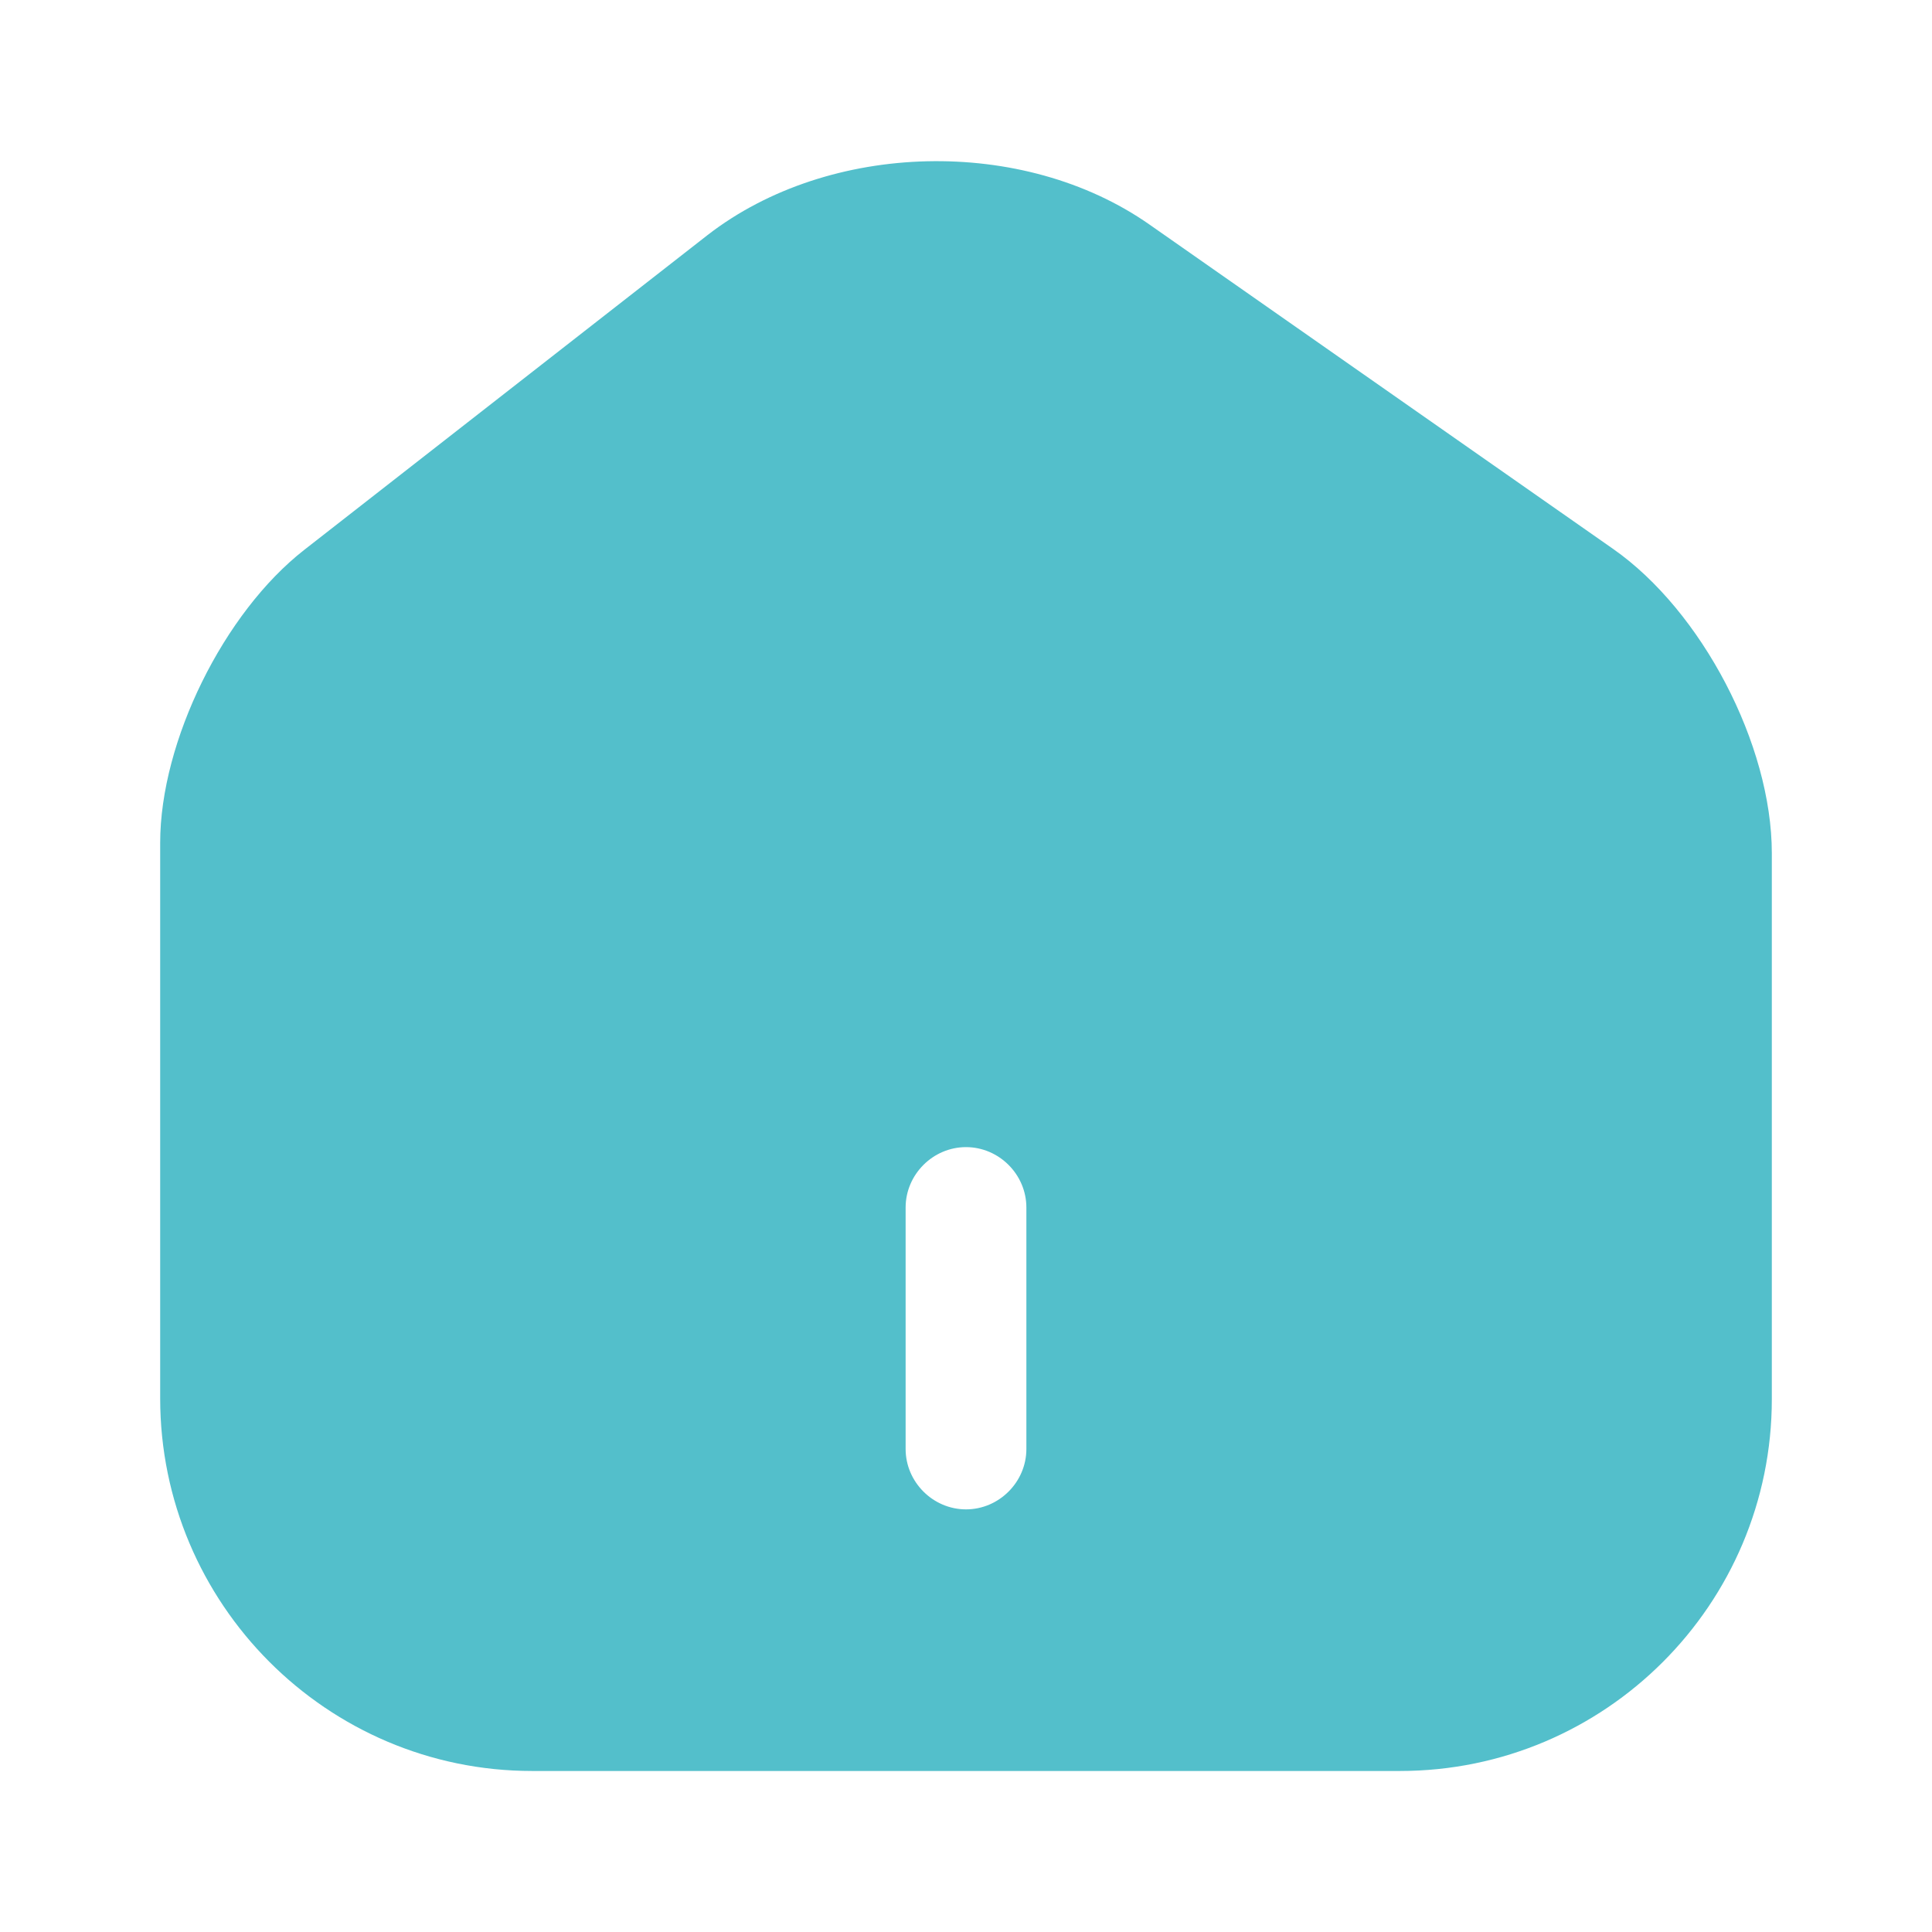
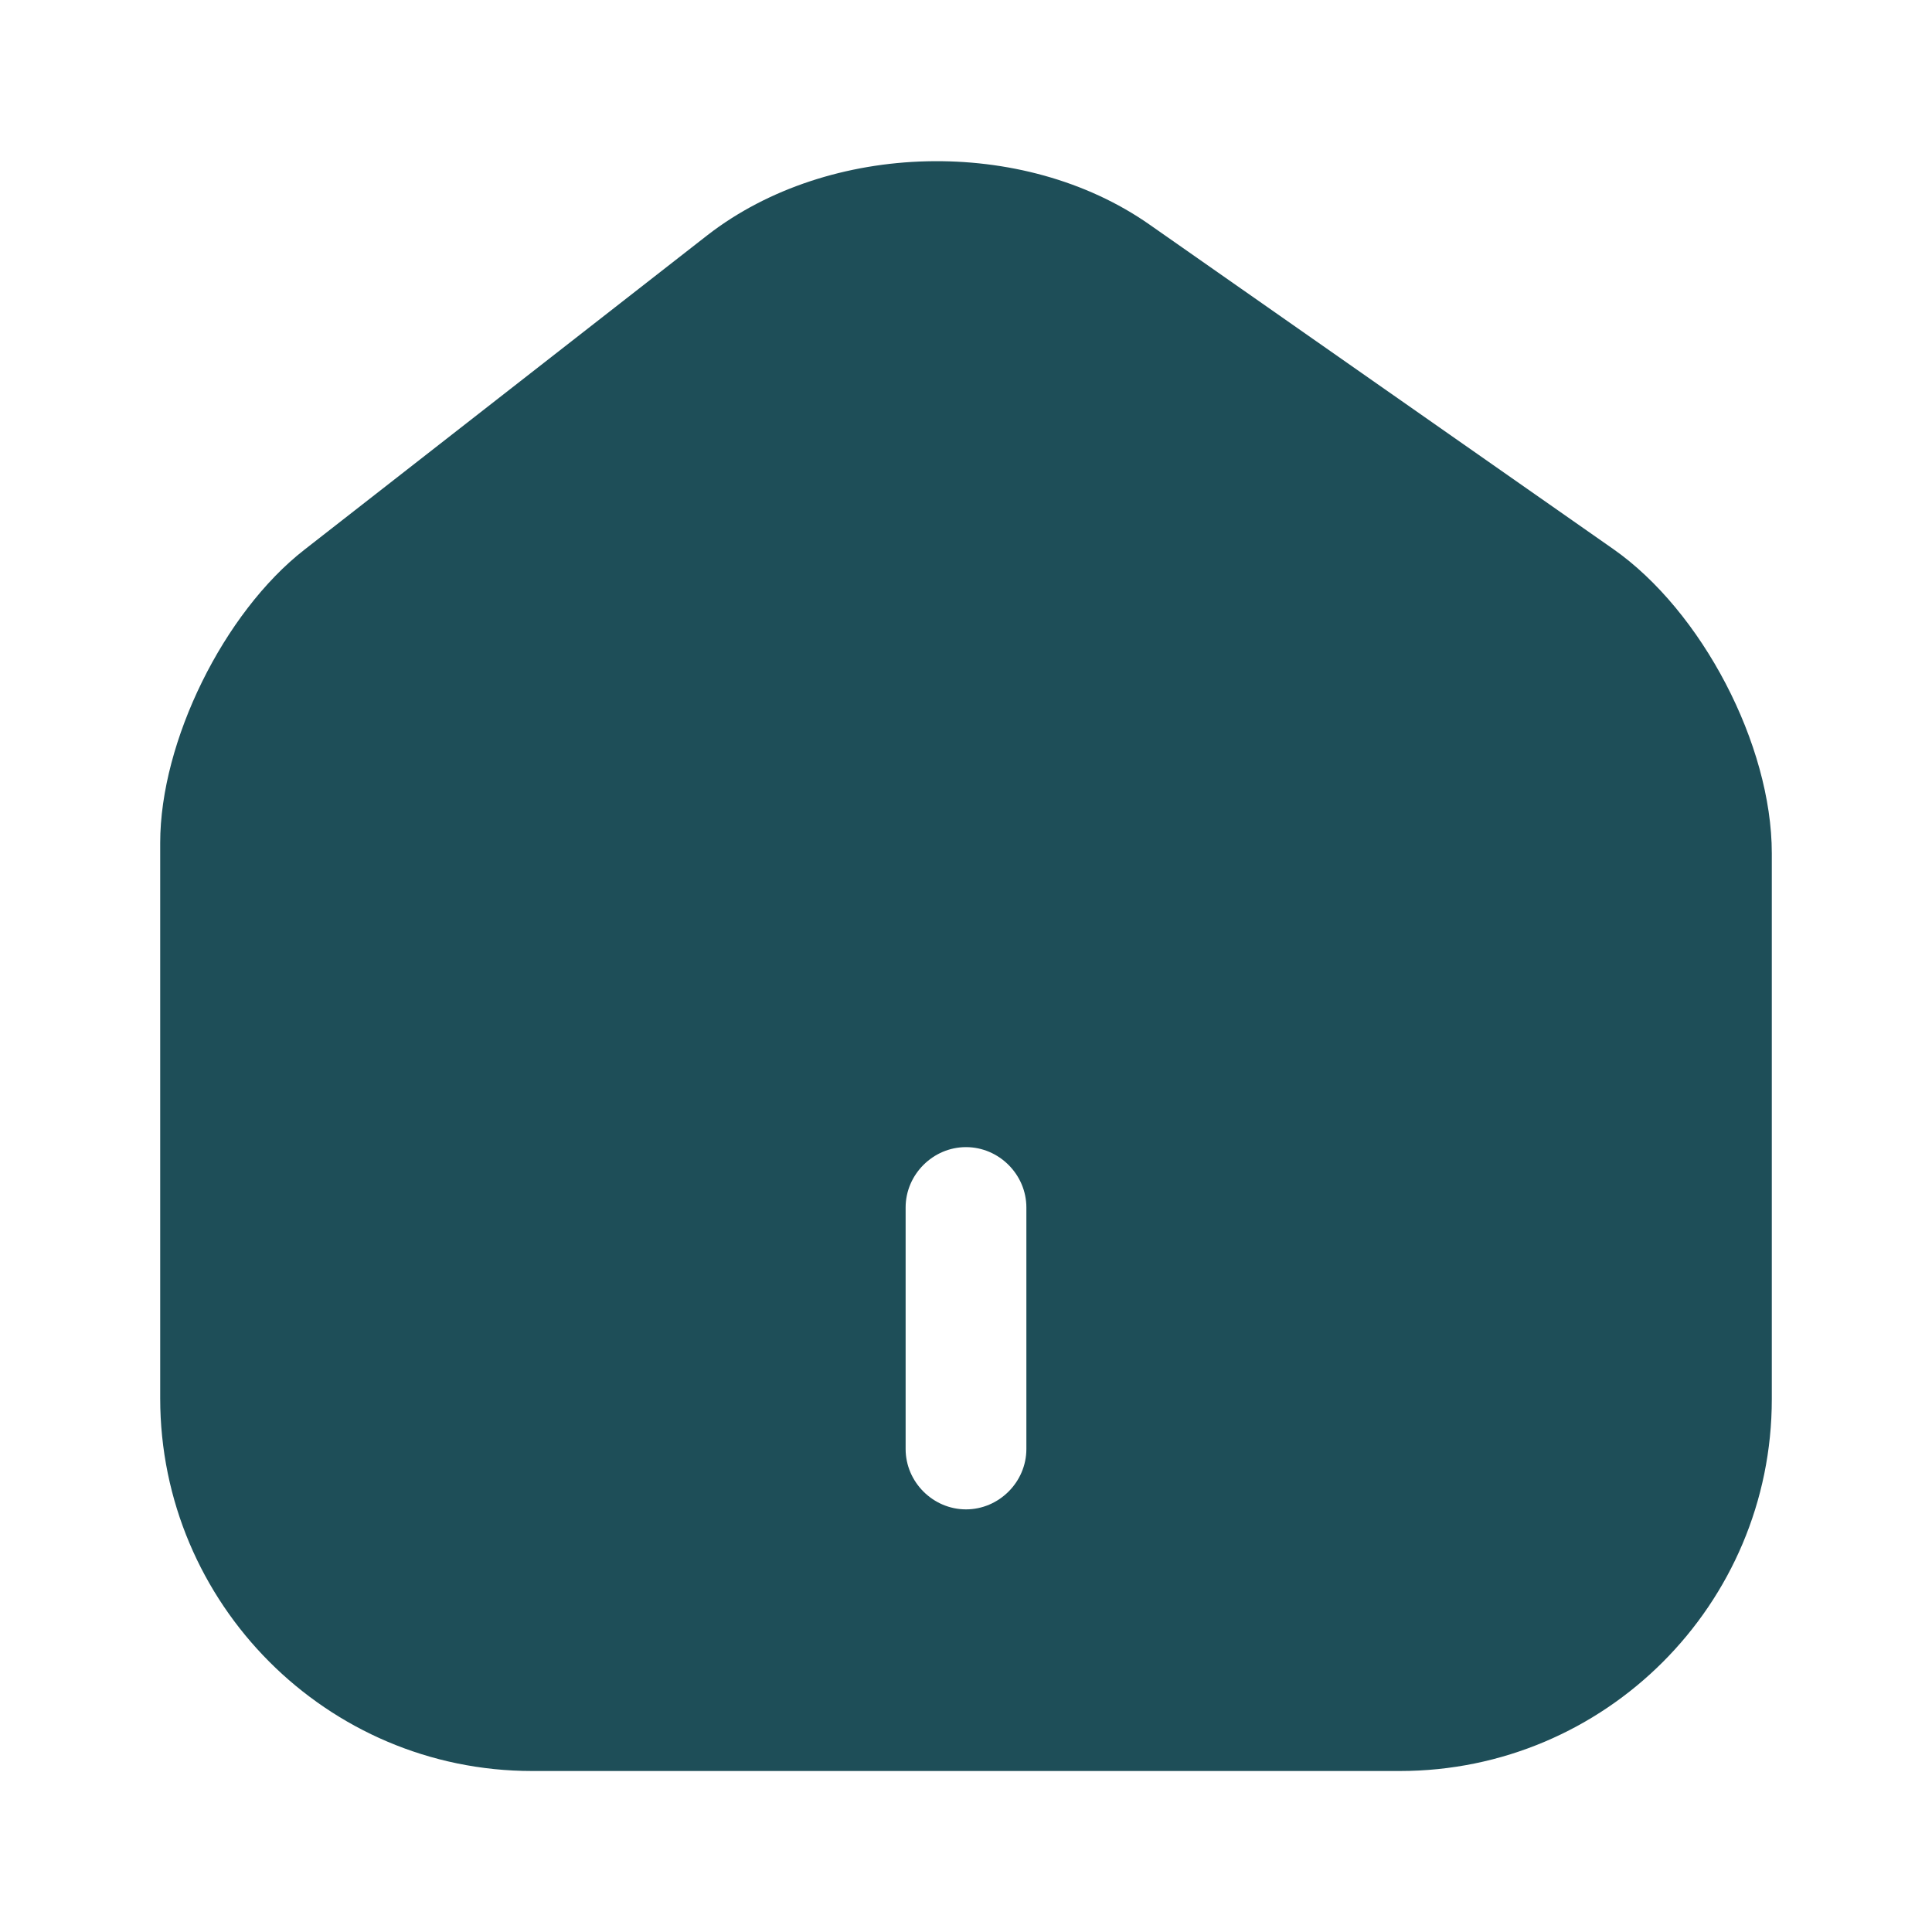
- <svg xmlns="http://www.w3.org/2000/svg" width="32" height="32" viewBox="0 0 32 32" fill="none">
-   <path d="M26.72 9.093L19.04 3.72C16.947 2.253 13.733 2.333 11.72 3.893L5.04 9.107C3.707 10.147 2.653 12.28 2.653 13.96V23.16C2.653 26.56 5.413 29.333 8.813 29.333H23.187C26.587 29.333 29.347 26.573 29.347 23.173V14.133C29.347 12.333 28.187 10.12 26.72 9.093ZM17 24C17 24.547 16.547 25 16 25C15.453 25 15 24.547 15 24V20C15 19.453 15.453 19 16 19C16.547 19 17 19.453 17 20V24Z" fill="#53BFCB" style="fill:#53BFCB;fill:color(display-p3 0.326 0.749 0.796);fill-opacity:1;" />
+ <svg xmlns="http://www.w3.org/2000/svg" width="24" height="24" viewBox="0 0 24 24" fill="none">
+   <path d="M20.04 6.82L14.28 2.79C12.71 1.69 10.3 1.75 8.79 2.92L3.78 6.83C2.78 7.61 1.99 9.21 1.99 10.47V17.37C1.99 19.92 4.06 22 6.61 22H17.39C19.94 22 22.01 19.93 22.01 17.38V10.6C22.01 9.25 21.14 7.59 20.04 6.82ZM12.75 18C12.75 18.41 12.41 18.75 12 18.75C11.59 18.75 11.25 18.41 11.25 18V15C11.25 14.59 11.59 14.25 12 14.25C12.41 14.25 12.75 14.59 12.75 15V18Z" fill="#1E4E58" style="fill:#1E4E58;fill:color(display-p3 0.118 0.306 0.345);fill-opacity:1;" />
</svg>
